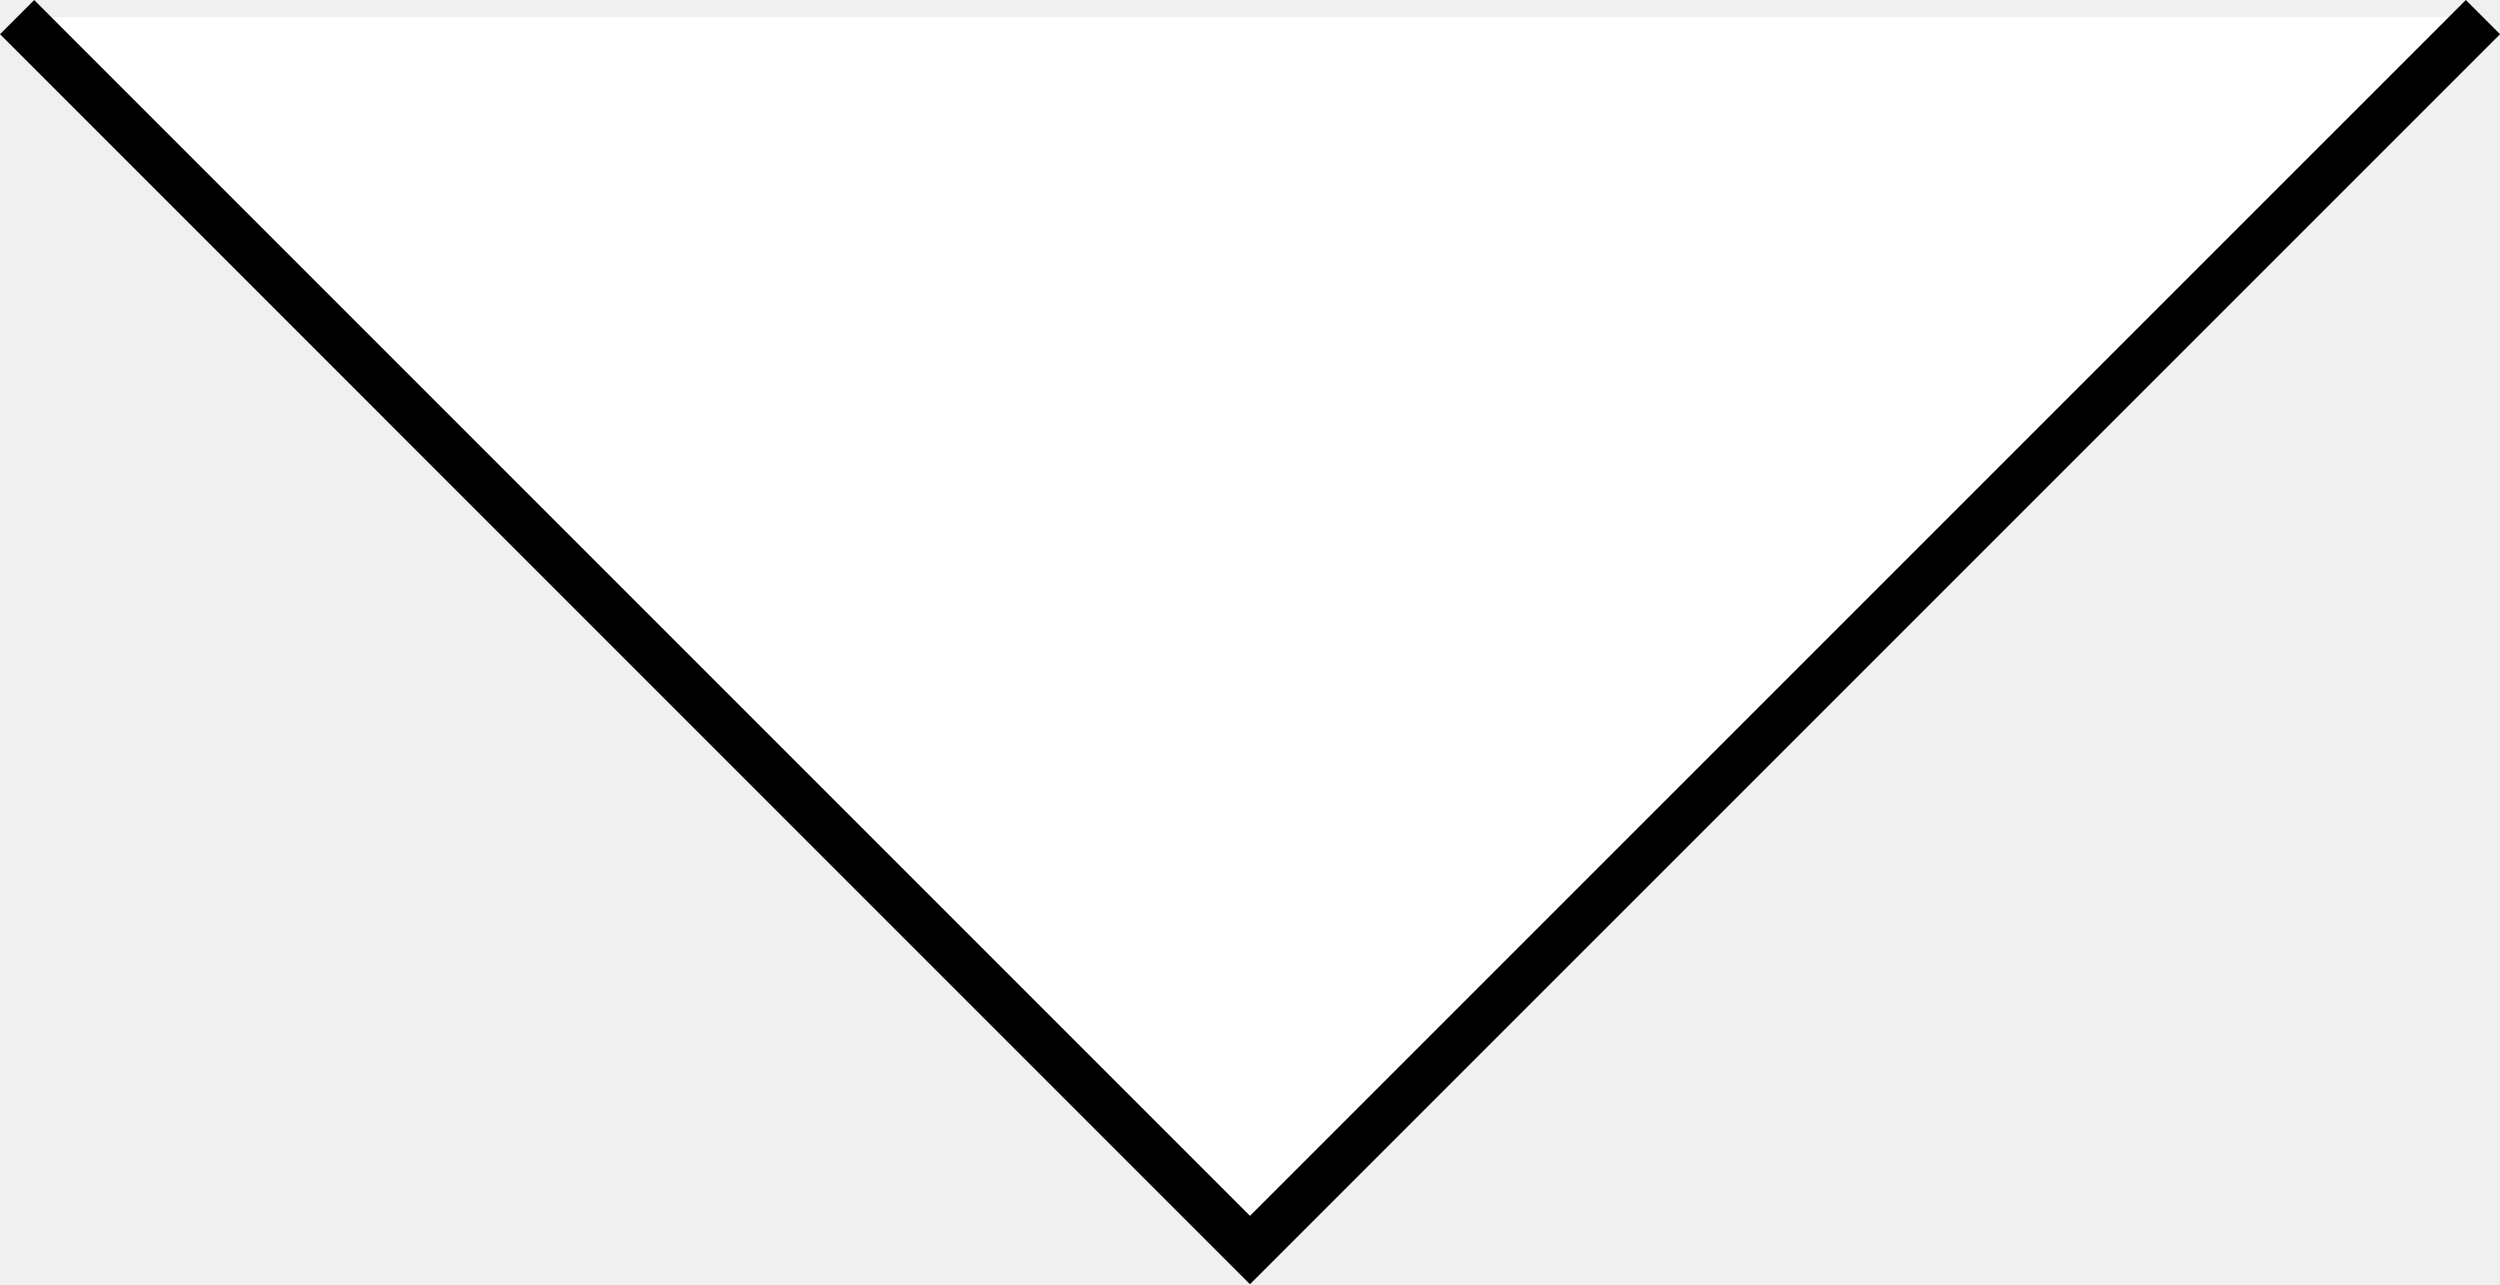
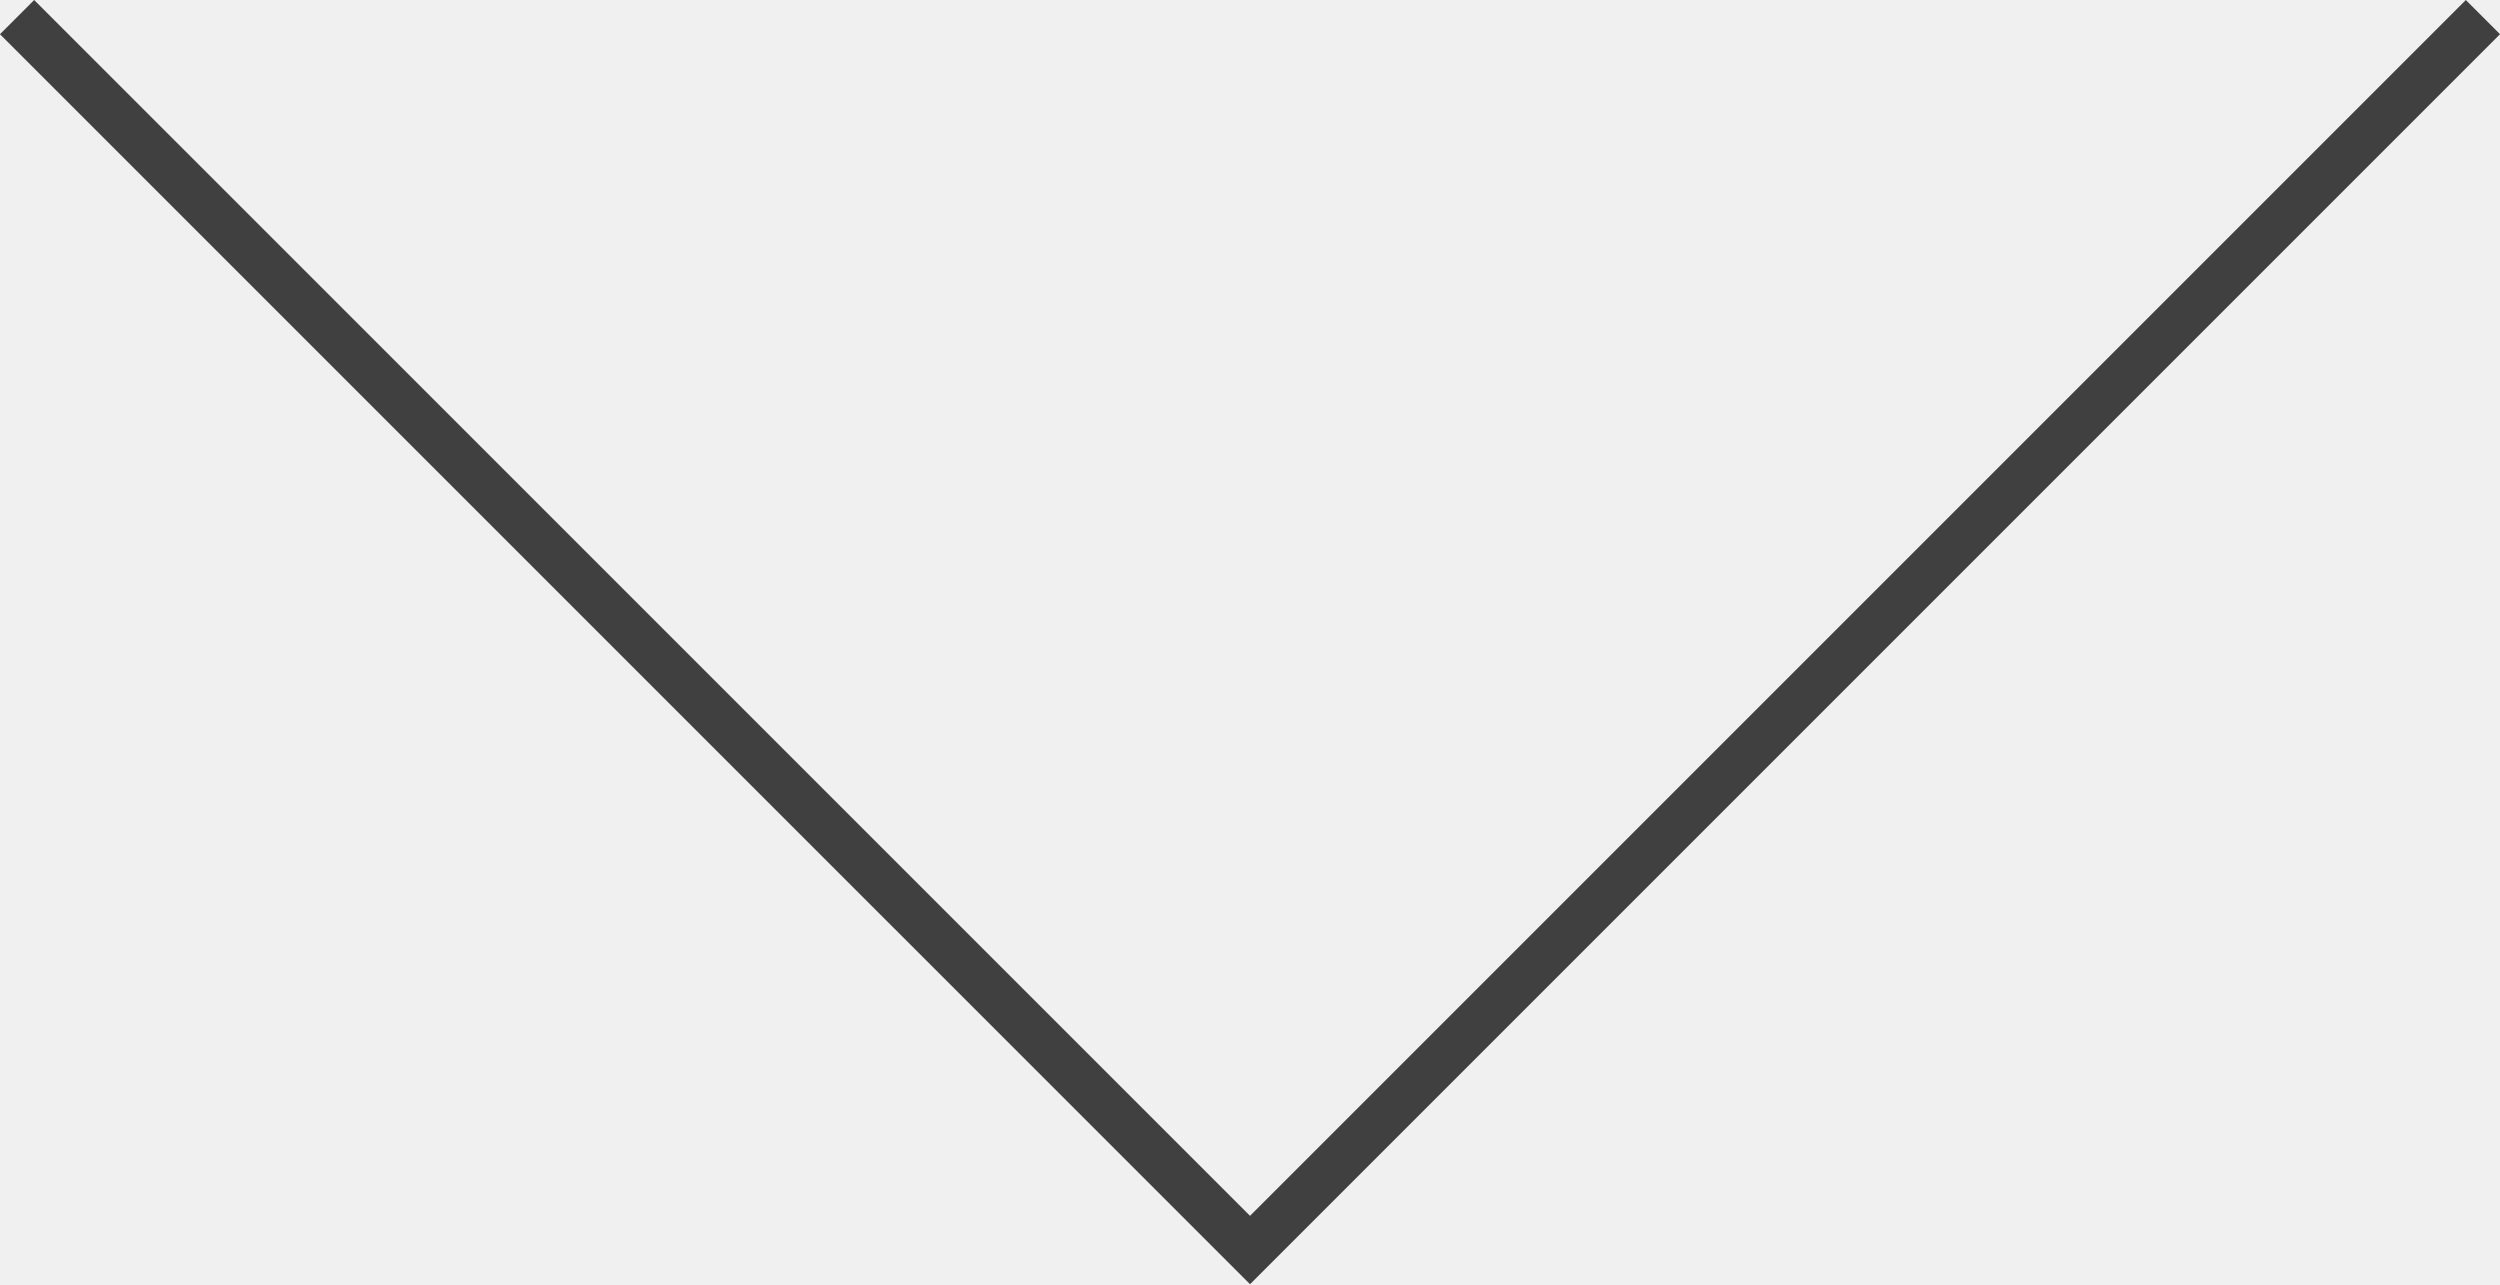
<svg xmlns="http://www.w3.org/2000/svg" version="1.1" id="Layer_1" x="0px" y="0px" width="51.707px" height="26.561px" viewBox="0 0 51.707 26.561" enable-background="new 0 0 51.707 26.561" xml:space="preserve">
-   <polyline fill="#FFFFFF" stroke="#000000" stroke-miterlimit="10" points="51.354,0.354 25.853,25.854 0.354,0.354 " />
+   <path fill="none" stroke="#404040" stroke-miterlimit="10" d="M51.354,0.354l-25.5,25.5L0.353,0.354" />
</svg>
